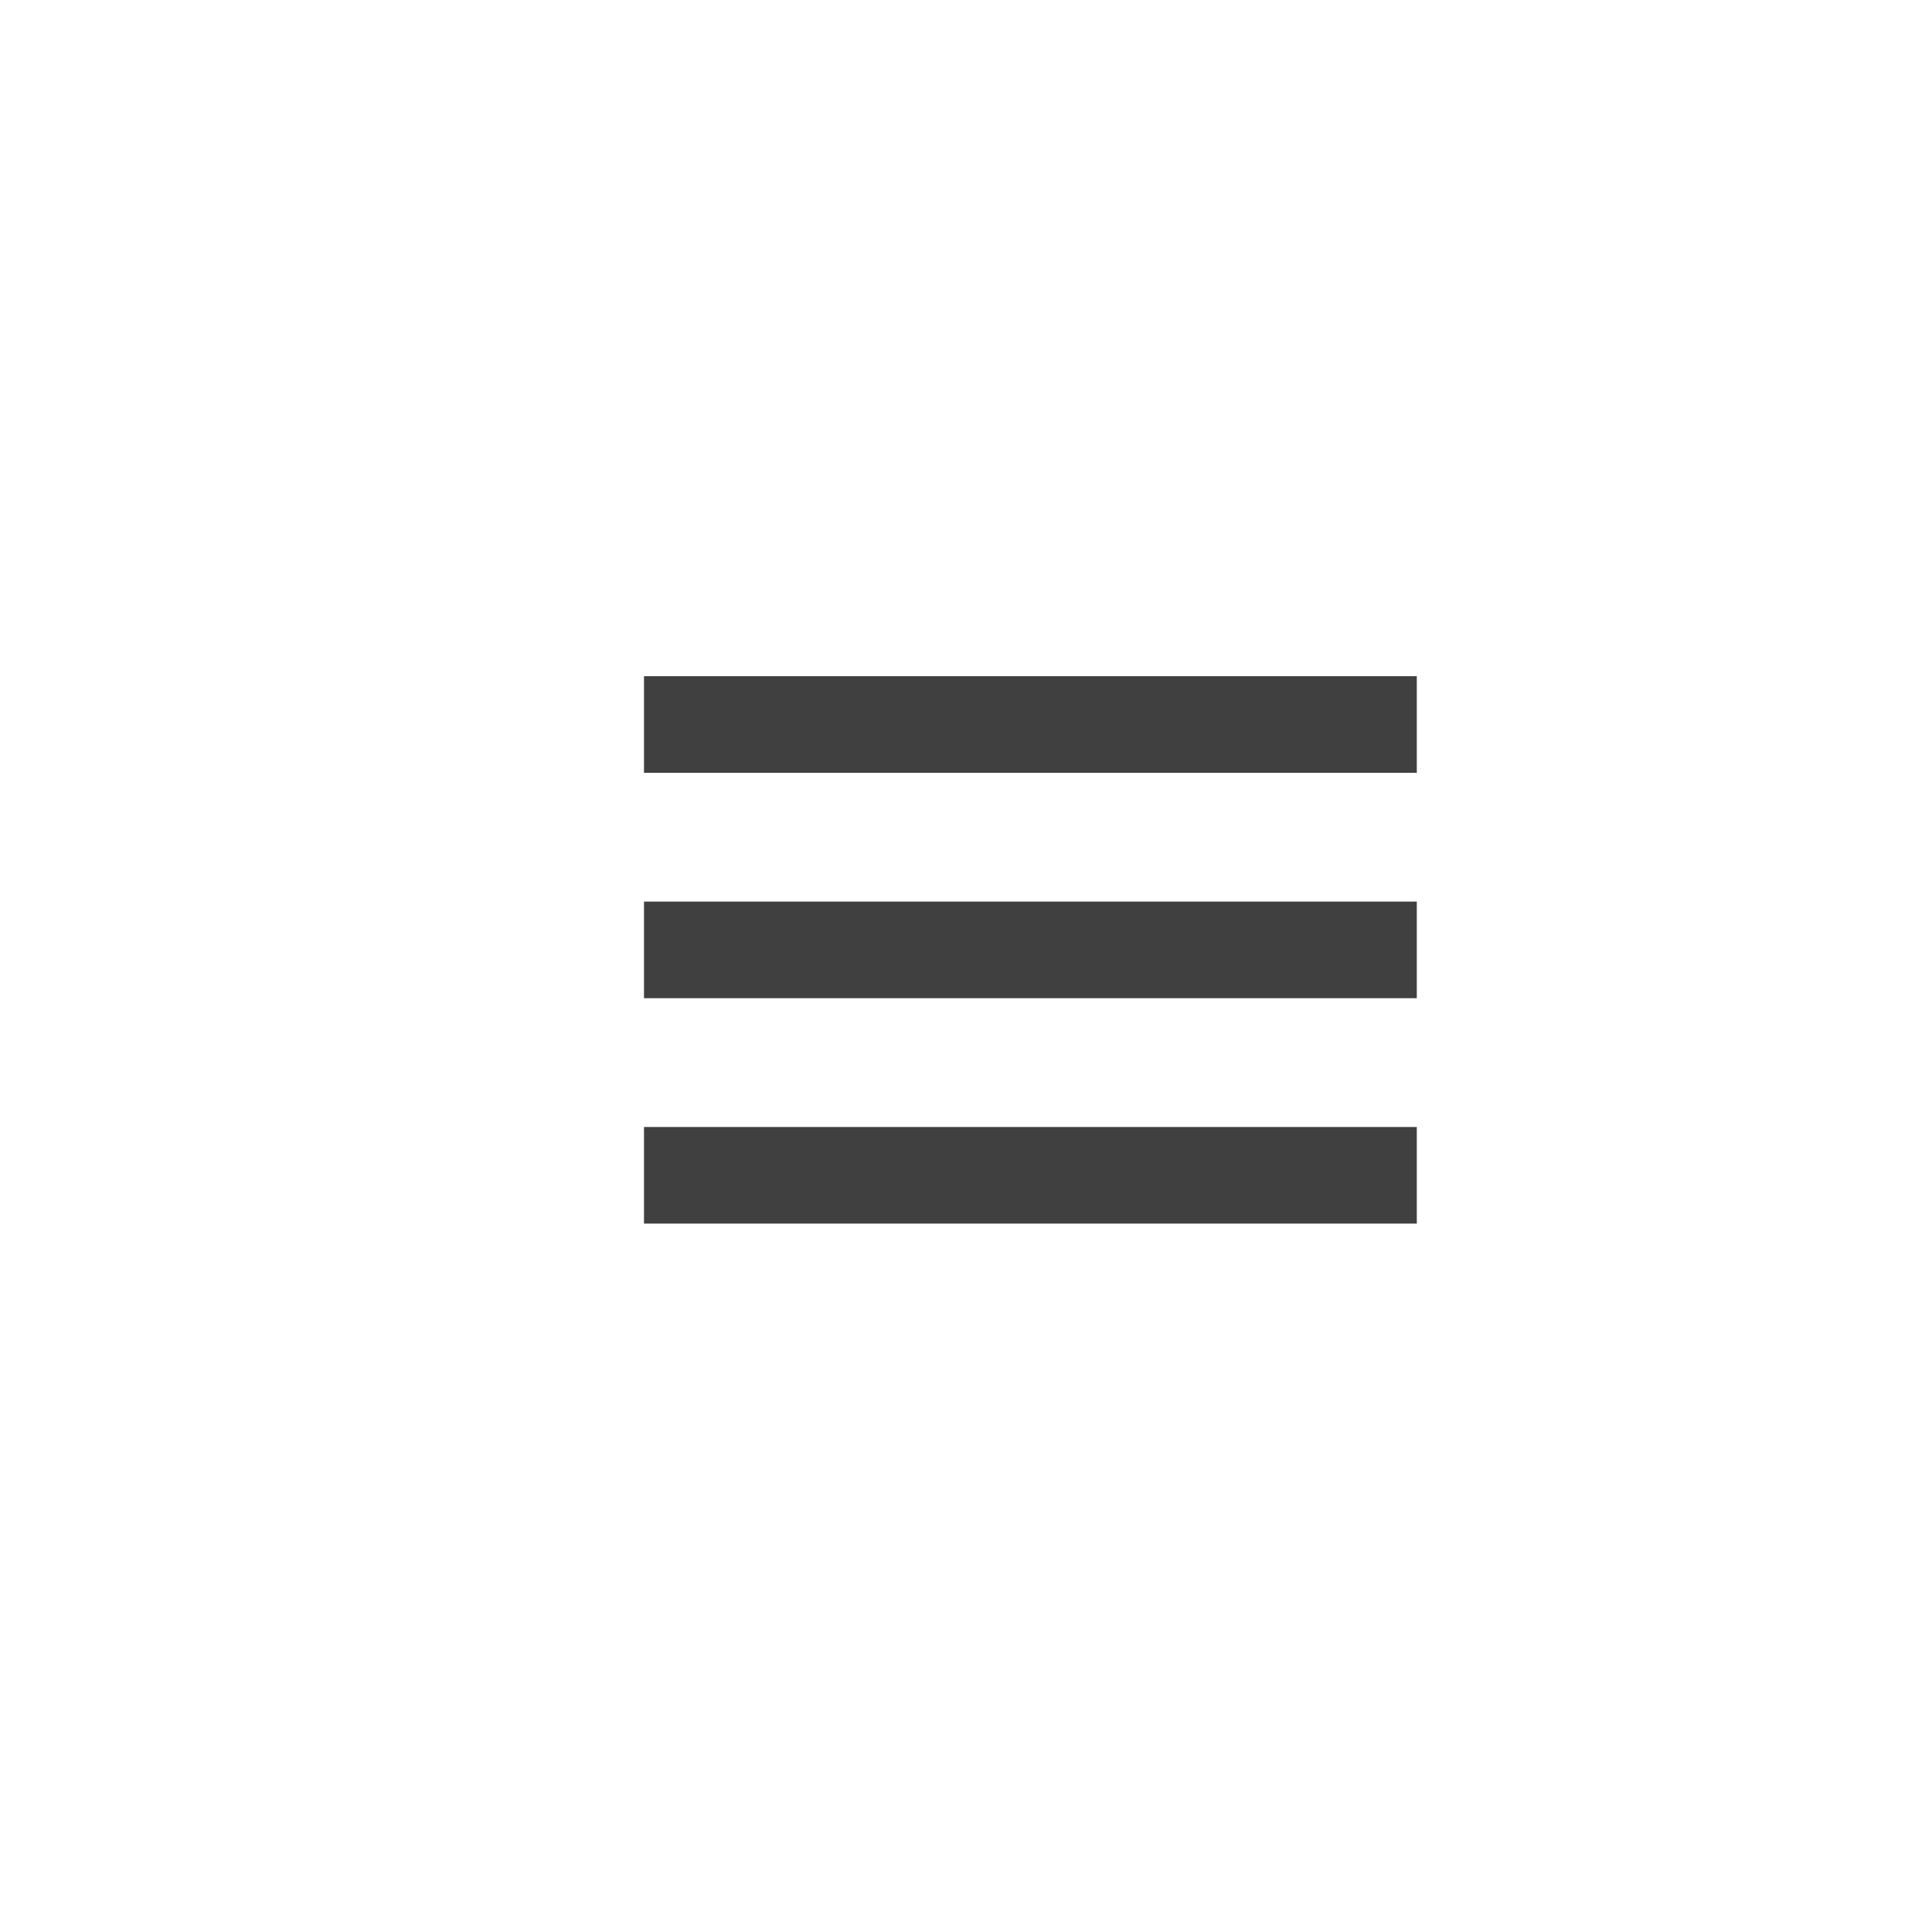
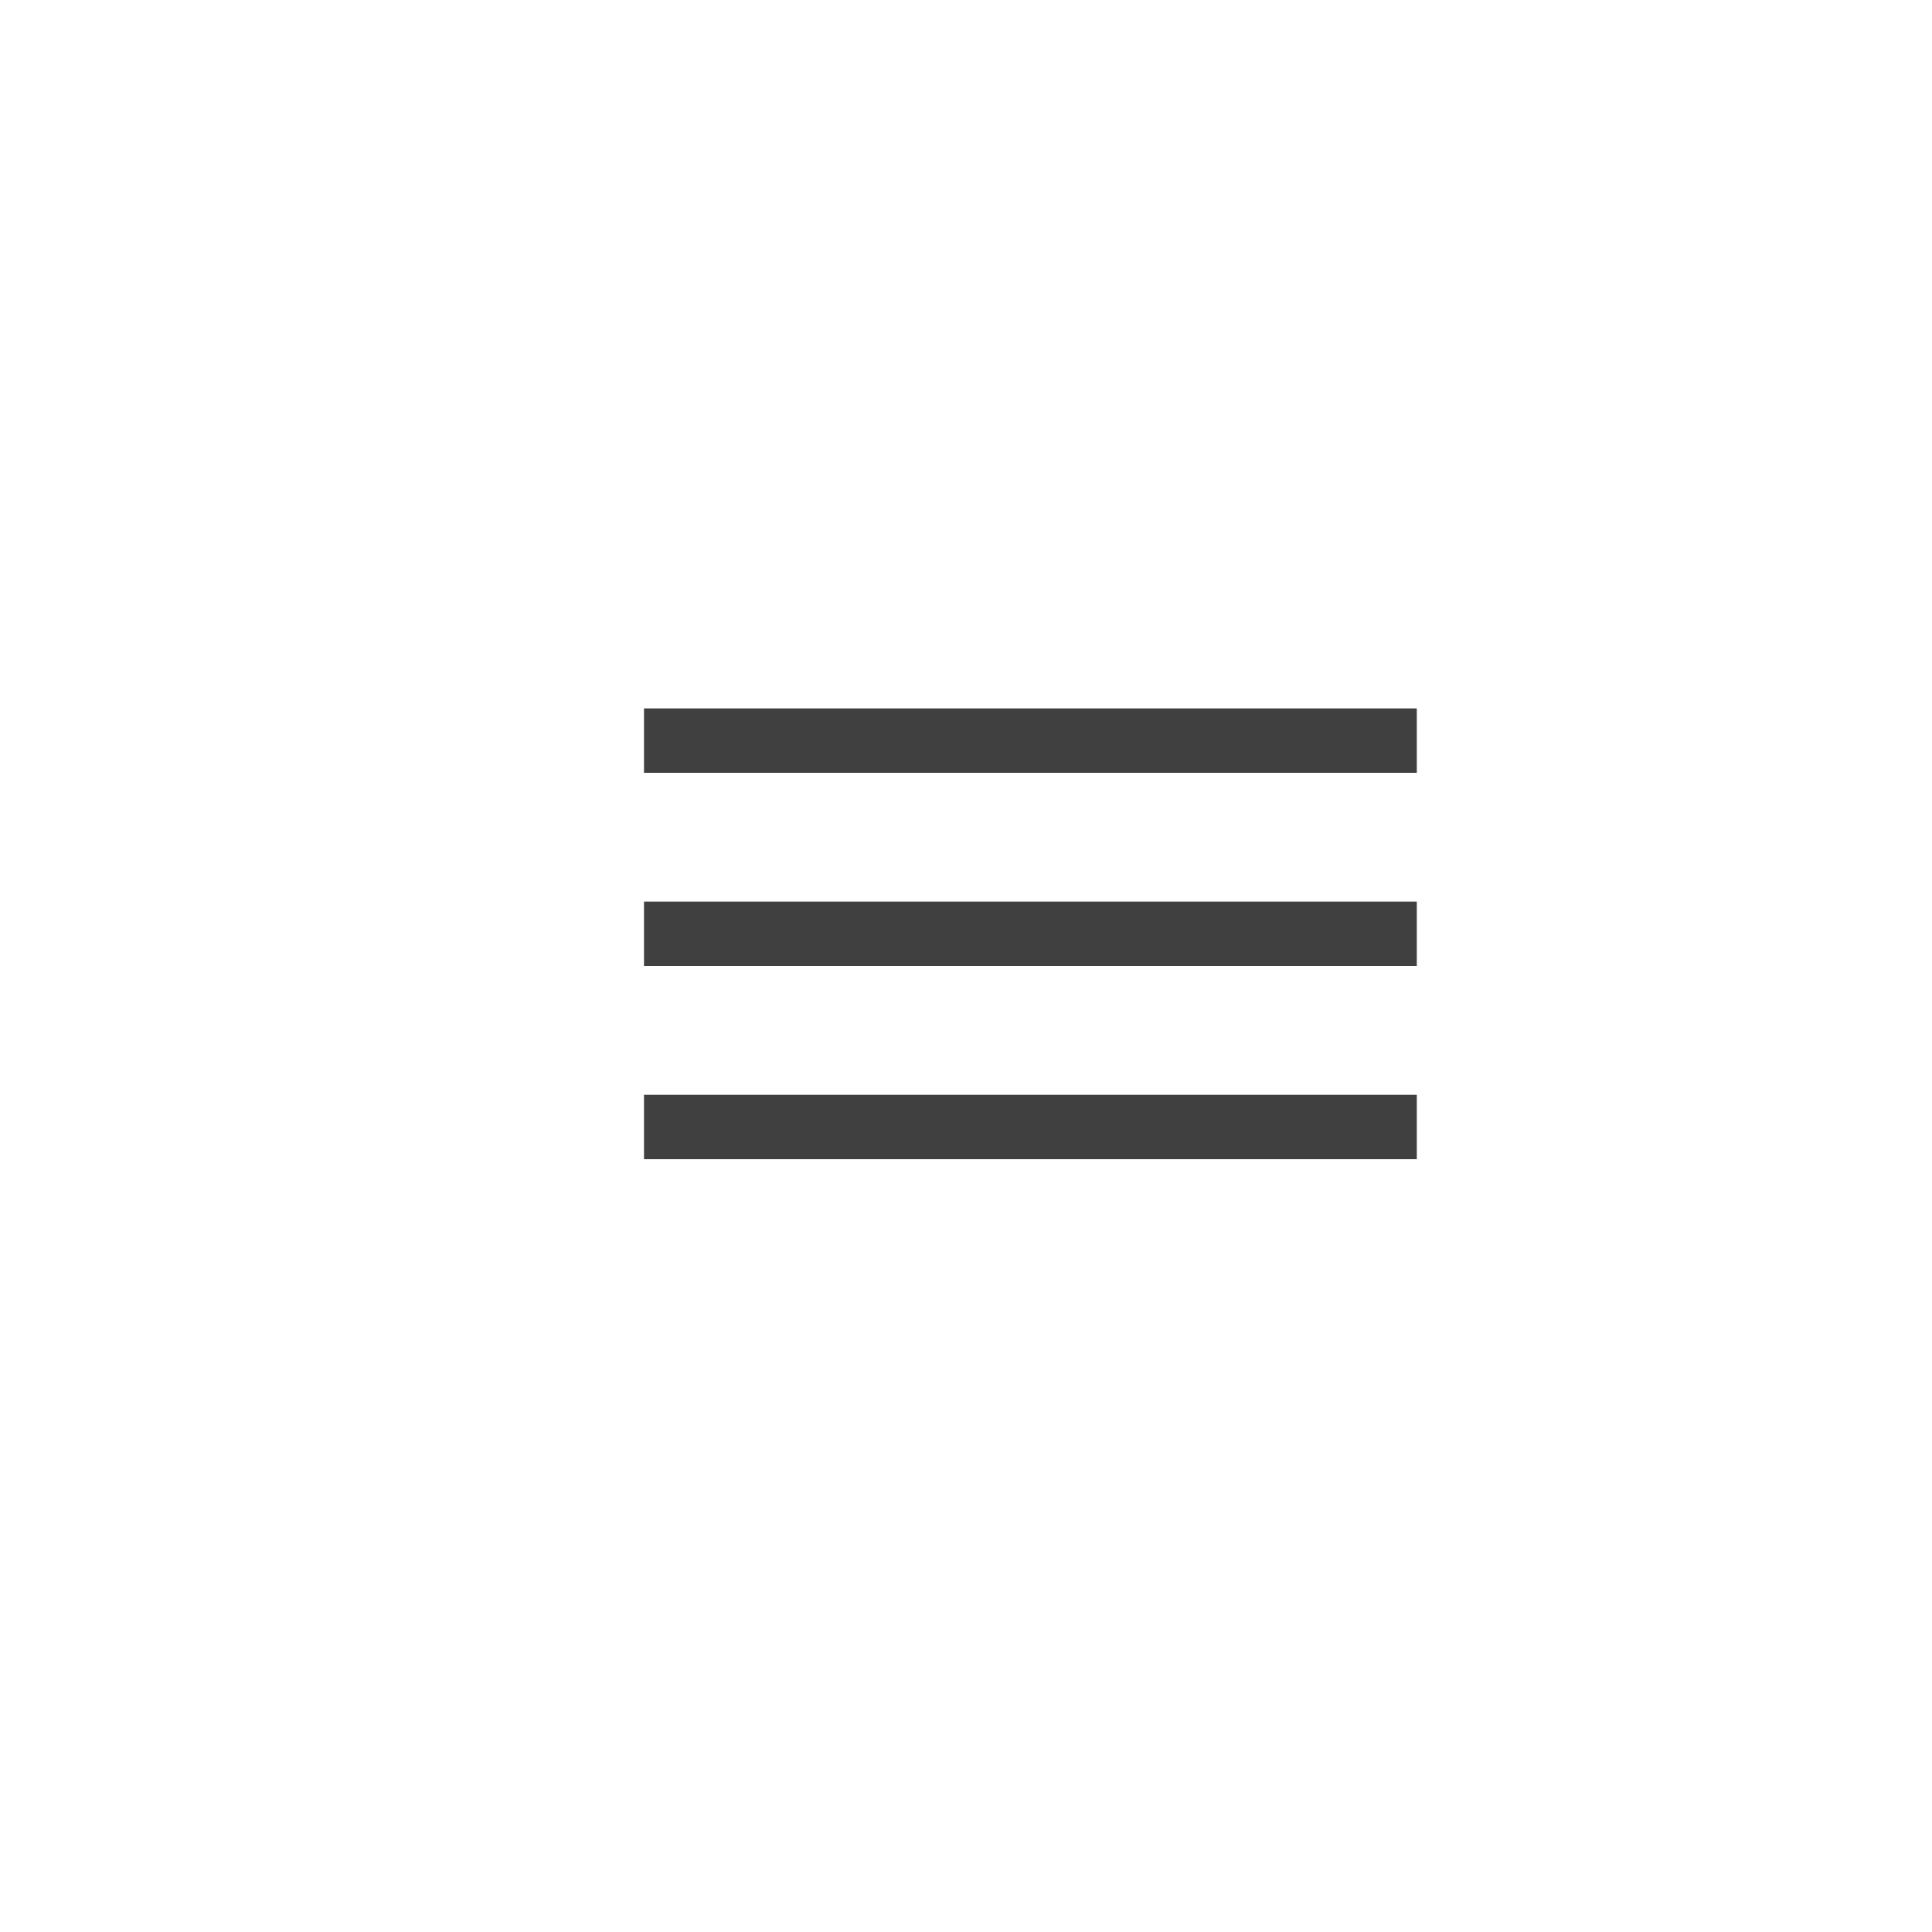
<svg xmlns="http://www.w3.org/2000/svg" version="1.1" viewBox="0 0 60 60">
-   <rect x="20" y="21" width="24" height="3" fill="rgba(0,0,0,0.75)" />
-   <rect x="20" y="28" width="24" height="3" fill="rgba(0,0,0,0.75)" />
-   <rect x="20" y="35" width="24" height="3" fill="rgba(0,0,0,0.75)" />
+   <rect x="20" y="22" width="24" height="2" fill="rgba(0,0,0,0.75)" />
+   <rect x="20" y="28" width="24" height="2" fill="rgba(0,0,0,0.75)" />
+   <rect x="20" y="34" width="24" height="2" fill="rgba(0,0,0,0.75)" />
</svg>
